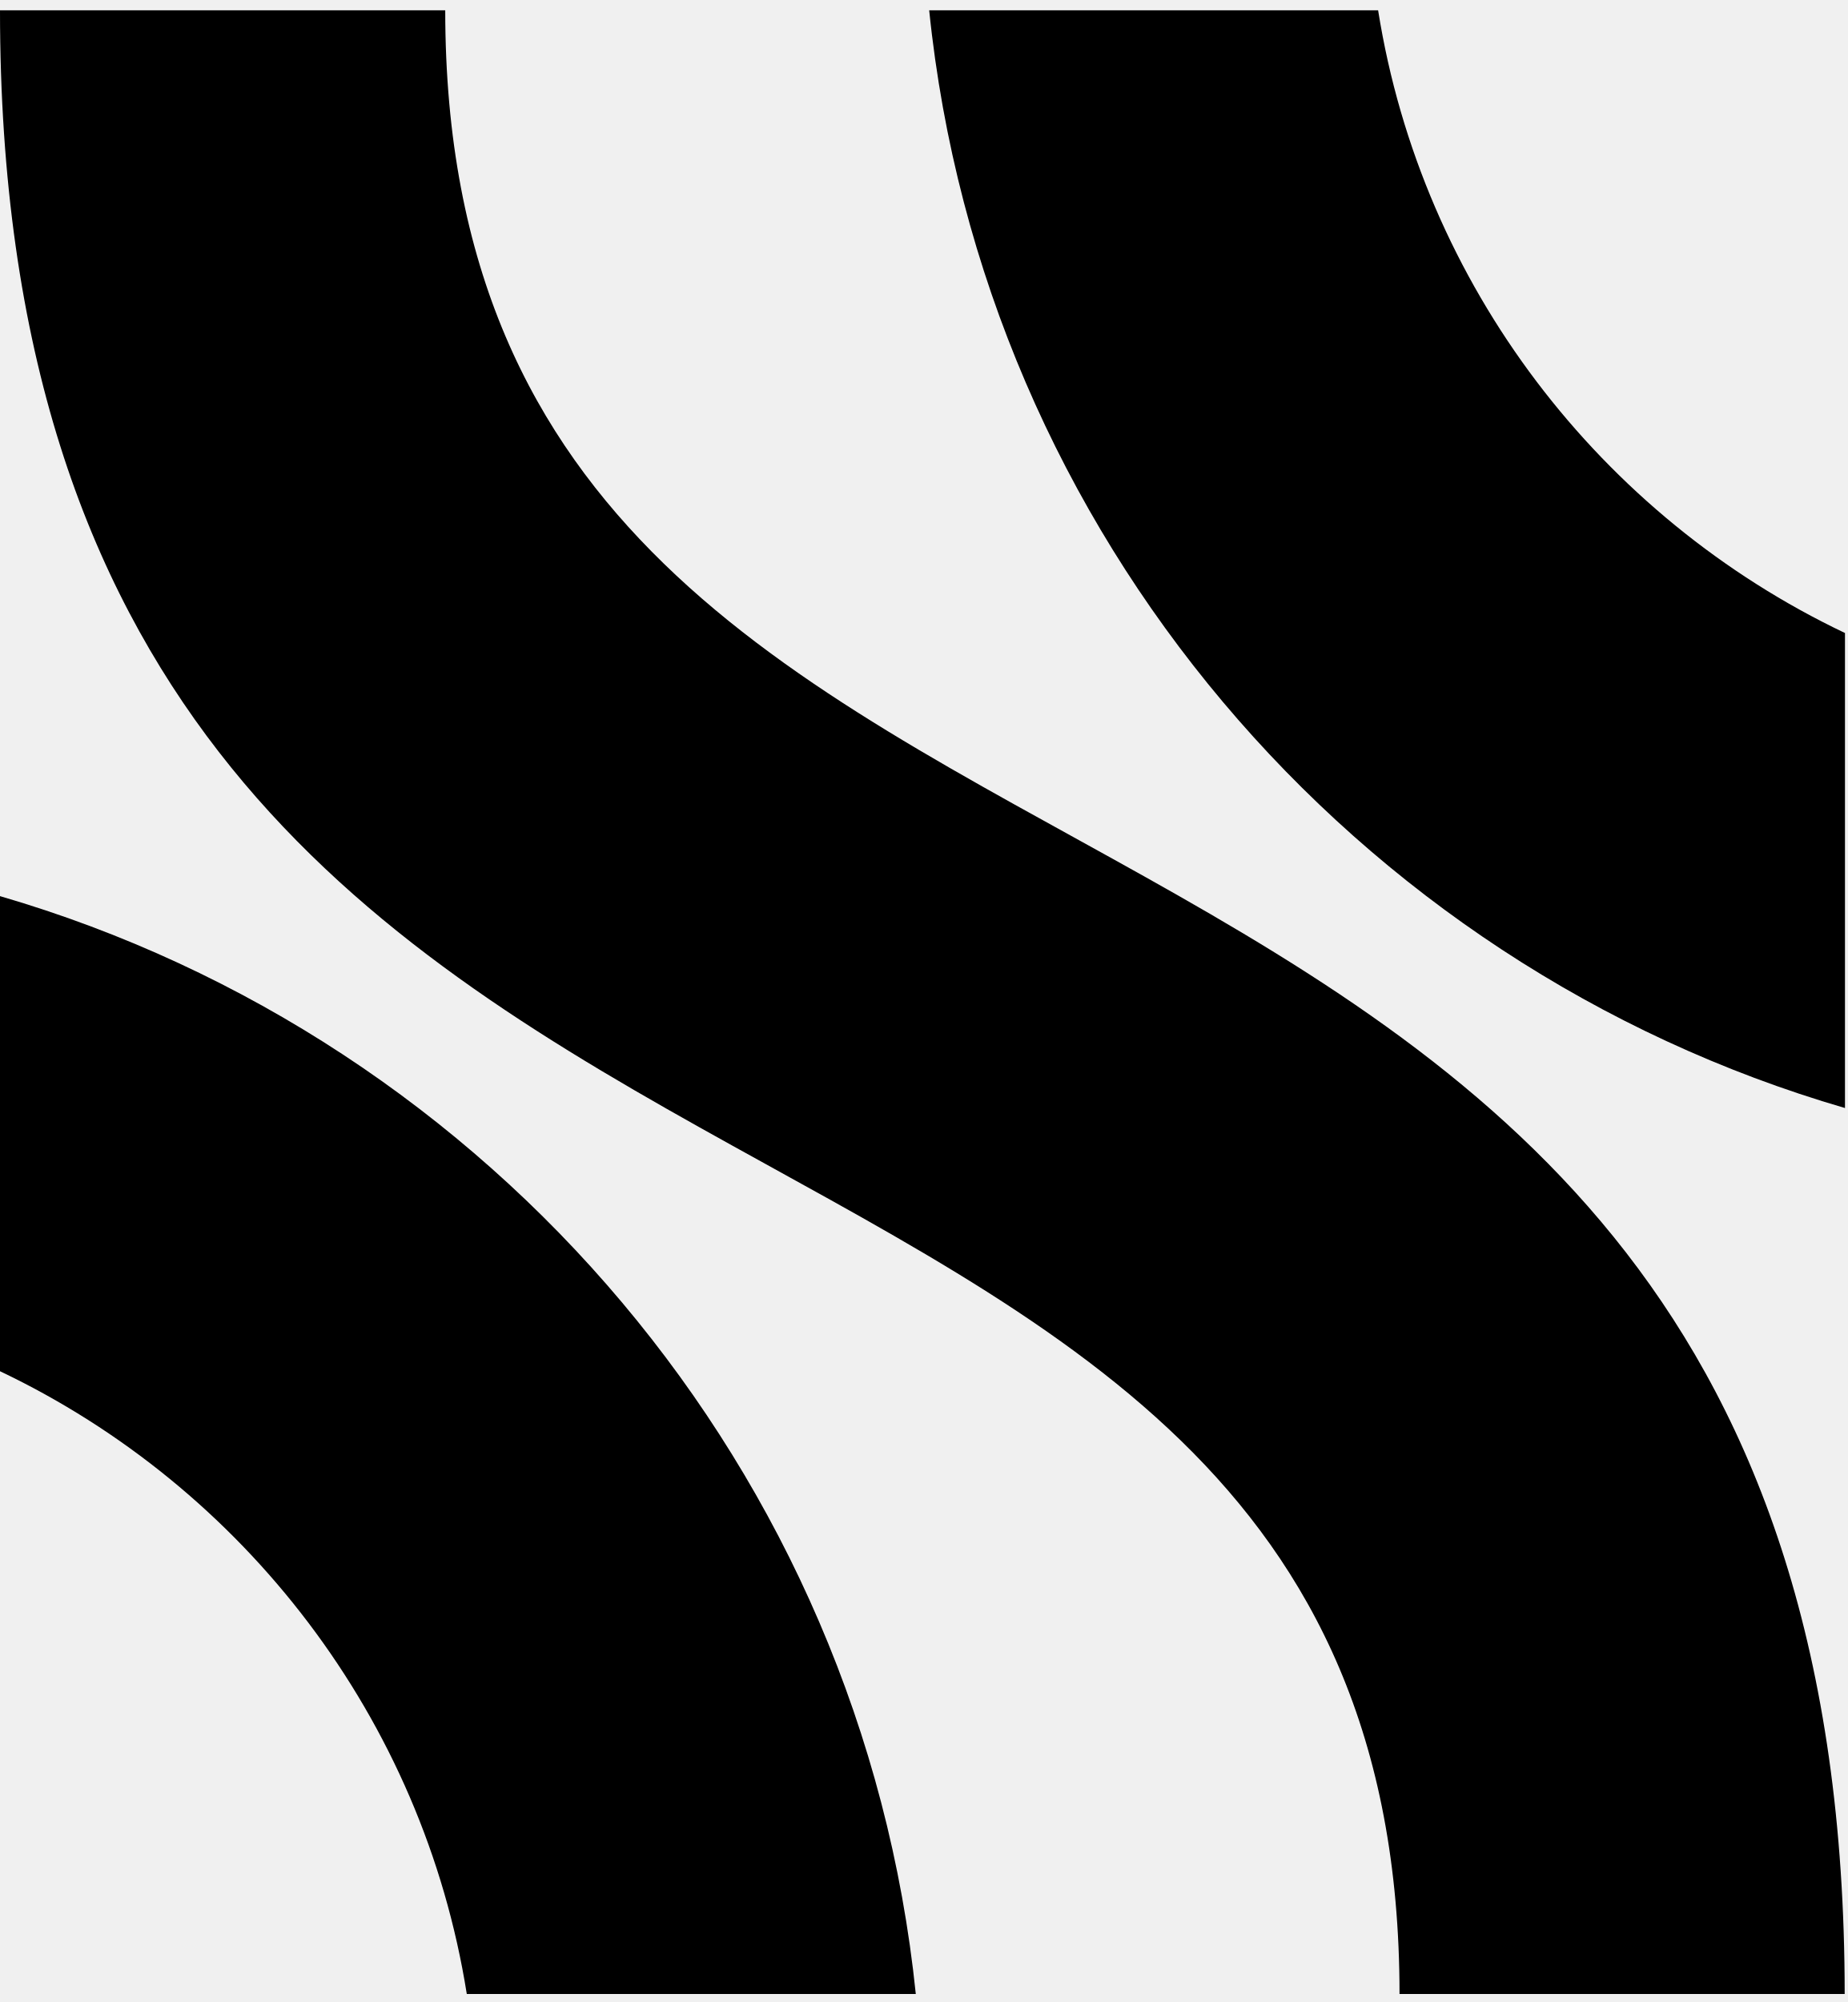
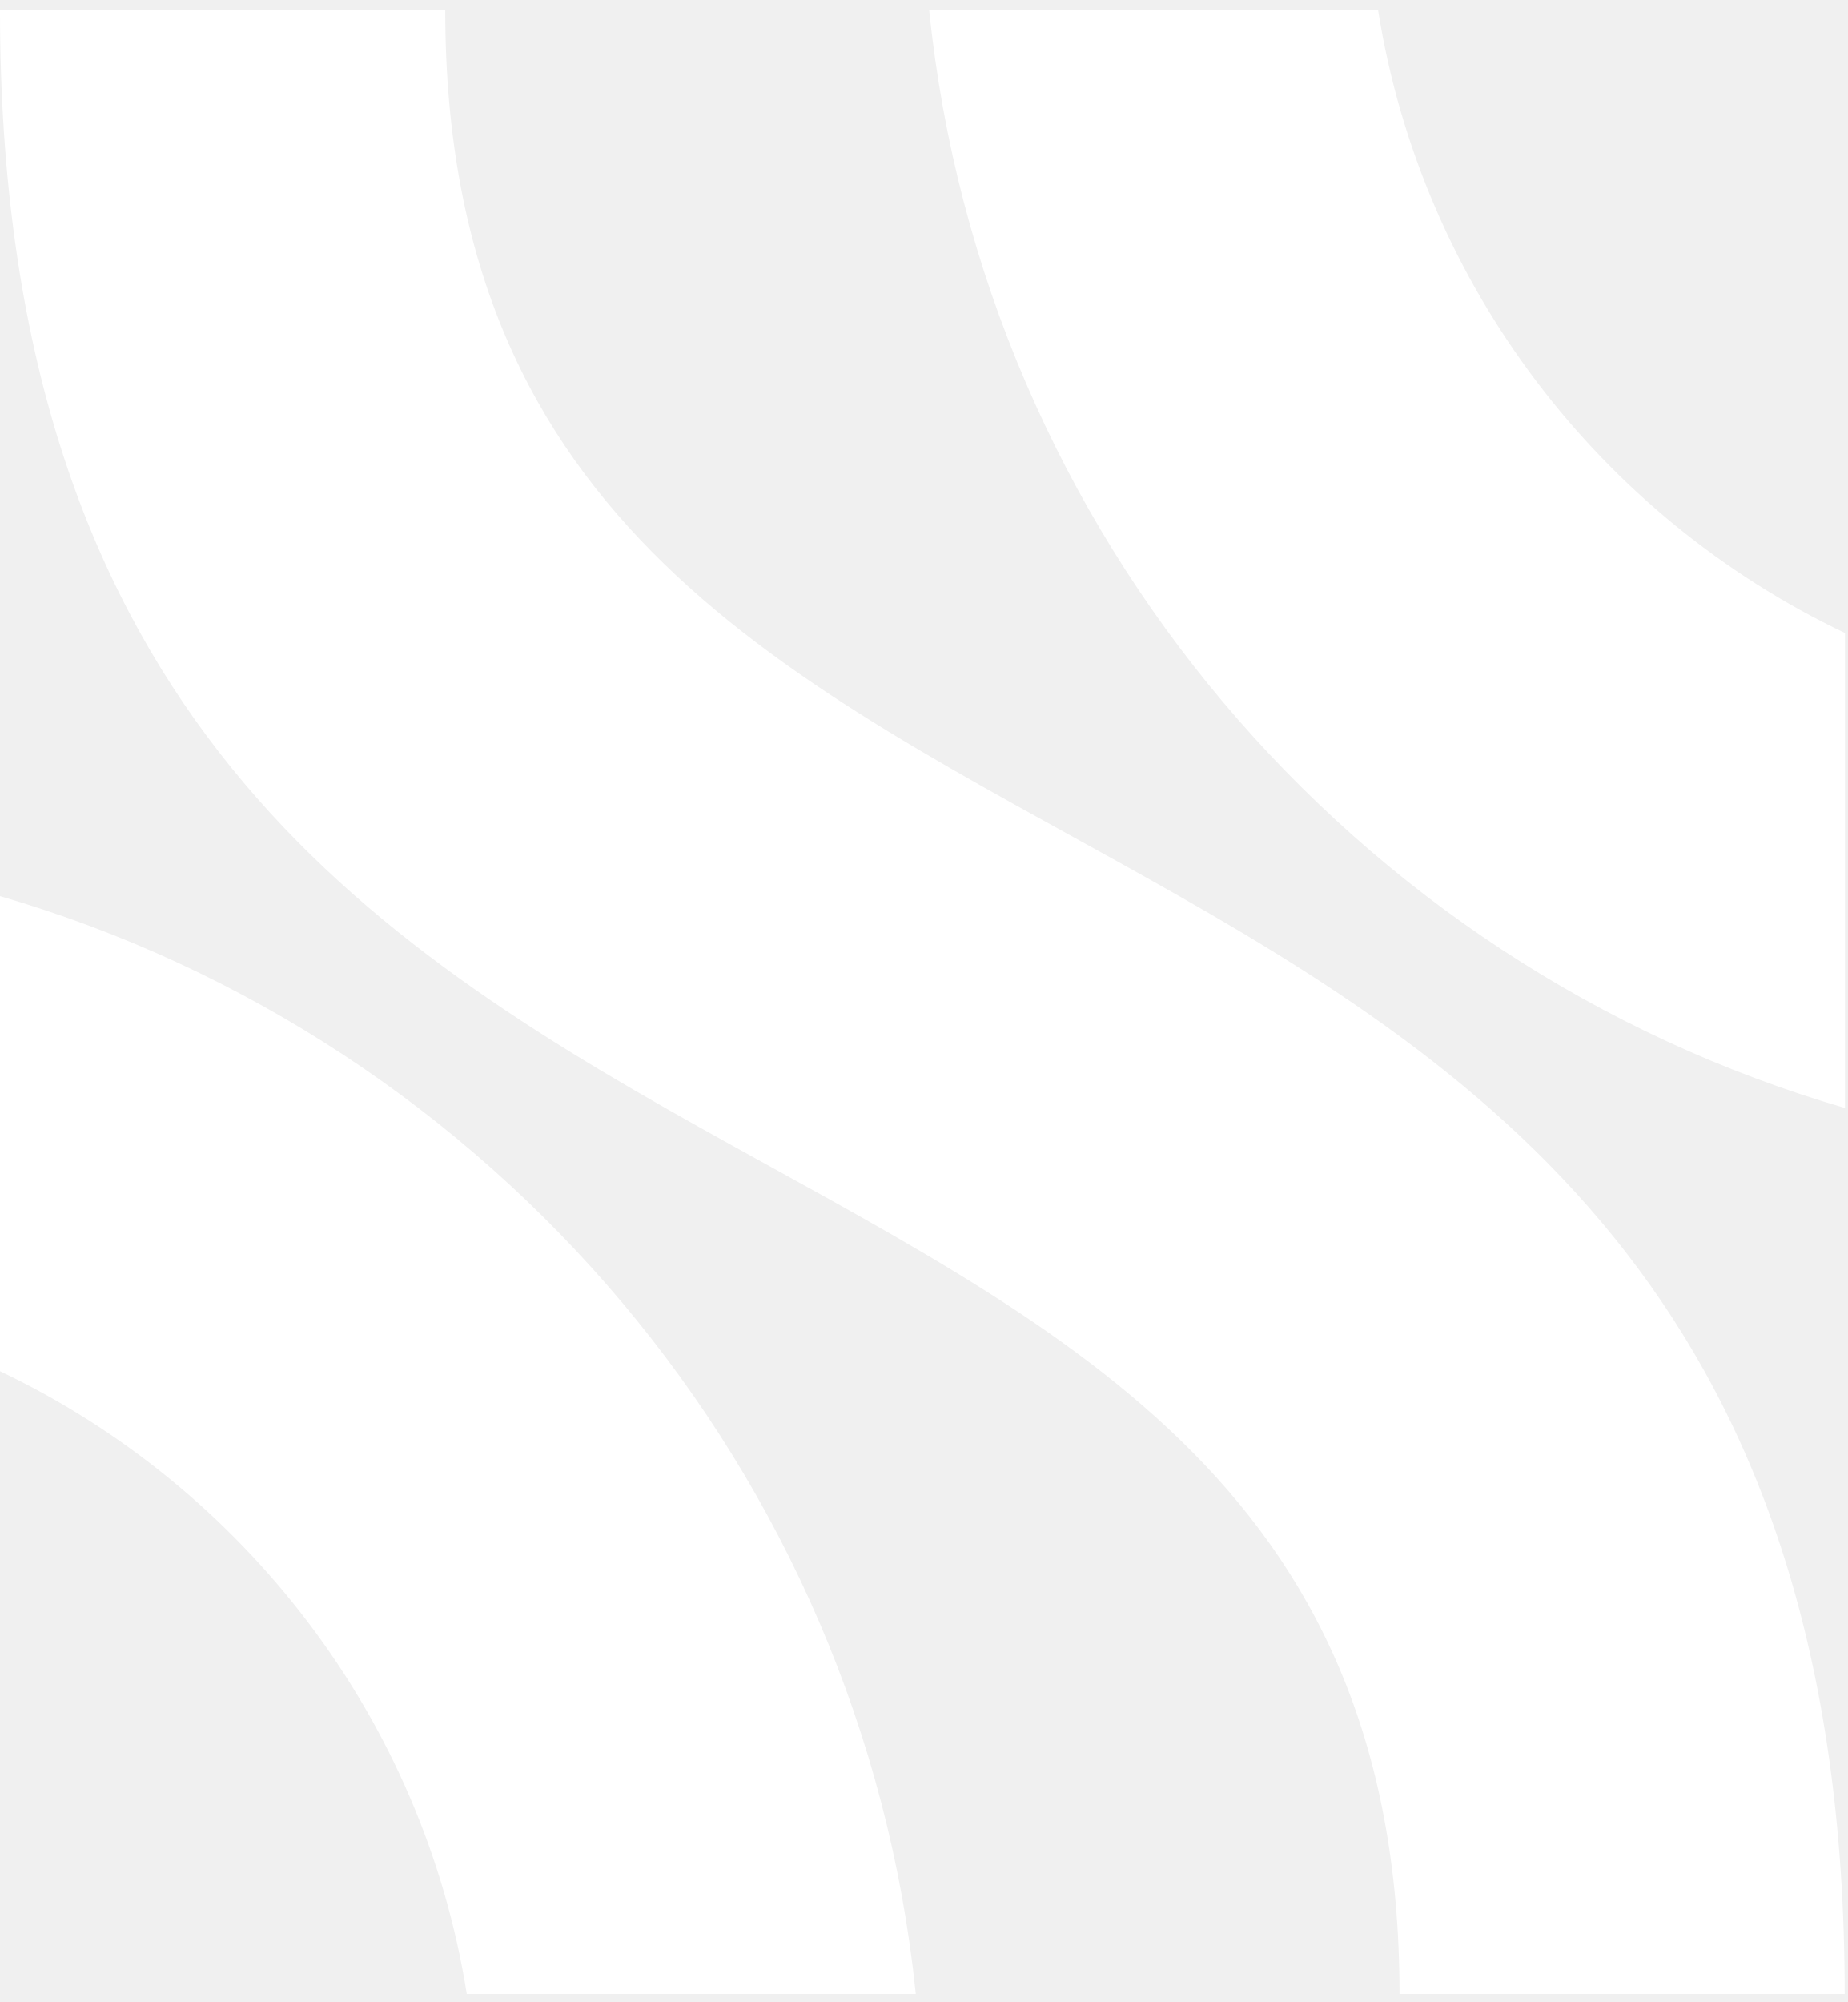
- <svg xmlns="http://www.w3.org/2000/svg" width="24" height="26" viewBox="0 0 24 26" fill="currentColor">
-   <path d="M5.783 0.134H0C0 17.887 18.178 12.483 18.178 25.896H23.96C23.962 8.143 5.783 13.546 5.783 0.134ZM12.069 0.134H17.9C18.469 3.712 20.795 6.713 23.964 8.221V14.39C17.576 12.529 12.765 6.933 12.069 0.134ZM0 17.808C3.169 19.317 5.494 22.318 6.063 25.896H11.895C11.195 19.097 6.386 13.499 0 11.638V17.807V17.808Z" fill="currentColor" />
+ <svg xmlns="http://www.w3.org/2000/svg" width="24" height="26" viewBox="0 0 24 26" fill="white">
+   <path d="M5.783 0.134H0C0 17.887 18.178 12.483 18.178 25.896H23.96C23.962 8.143 5.783 13.546 5.783 0.134ZM12.069 0.134H17.9C18.469 3.712 20.795 6.713 23.964 8.221V14.39C17.576 12.529 12.765 6.933 12.069 0.134ZM0 17.808C3.169 19.317 5.494 22.318 6.063 25.896H11.895C11.195 19.097 6.386 13.499 0 11.638V17.807V17.808Z" fill="white" />
</svg>
